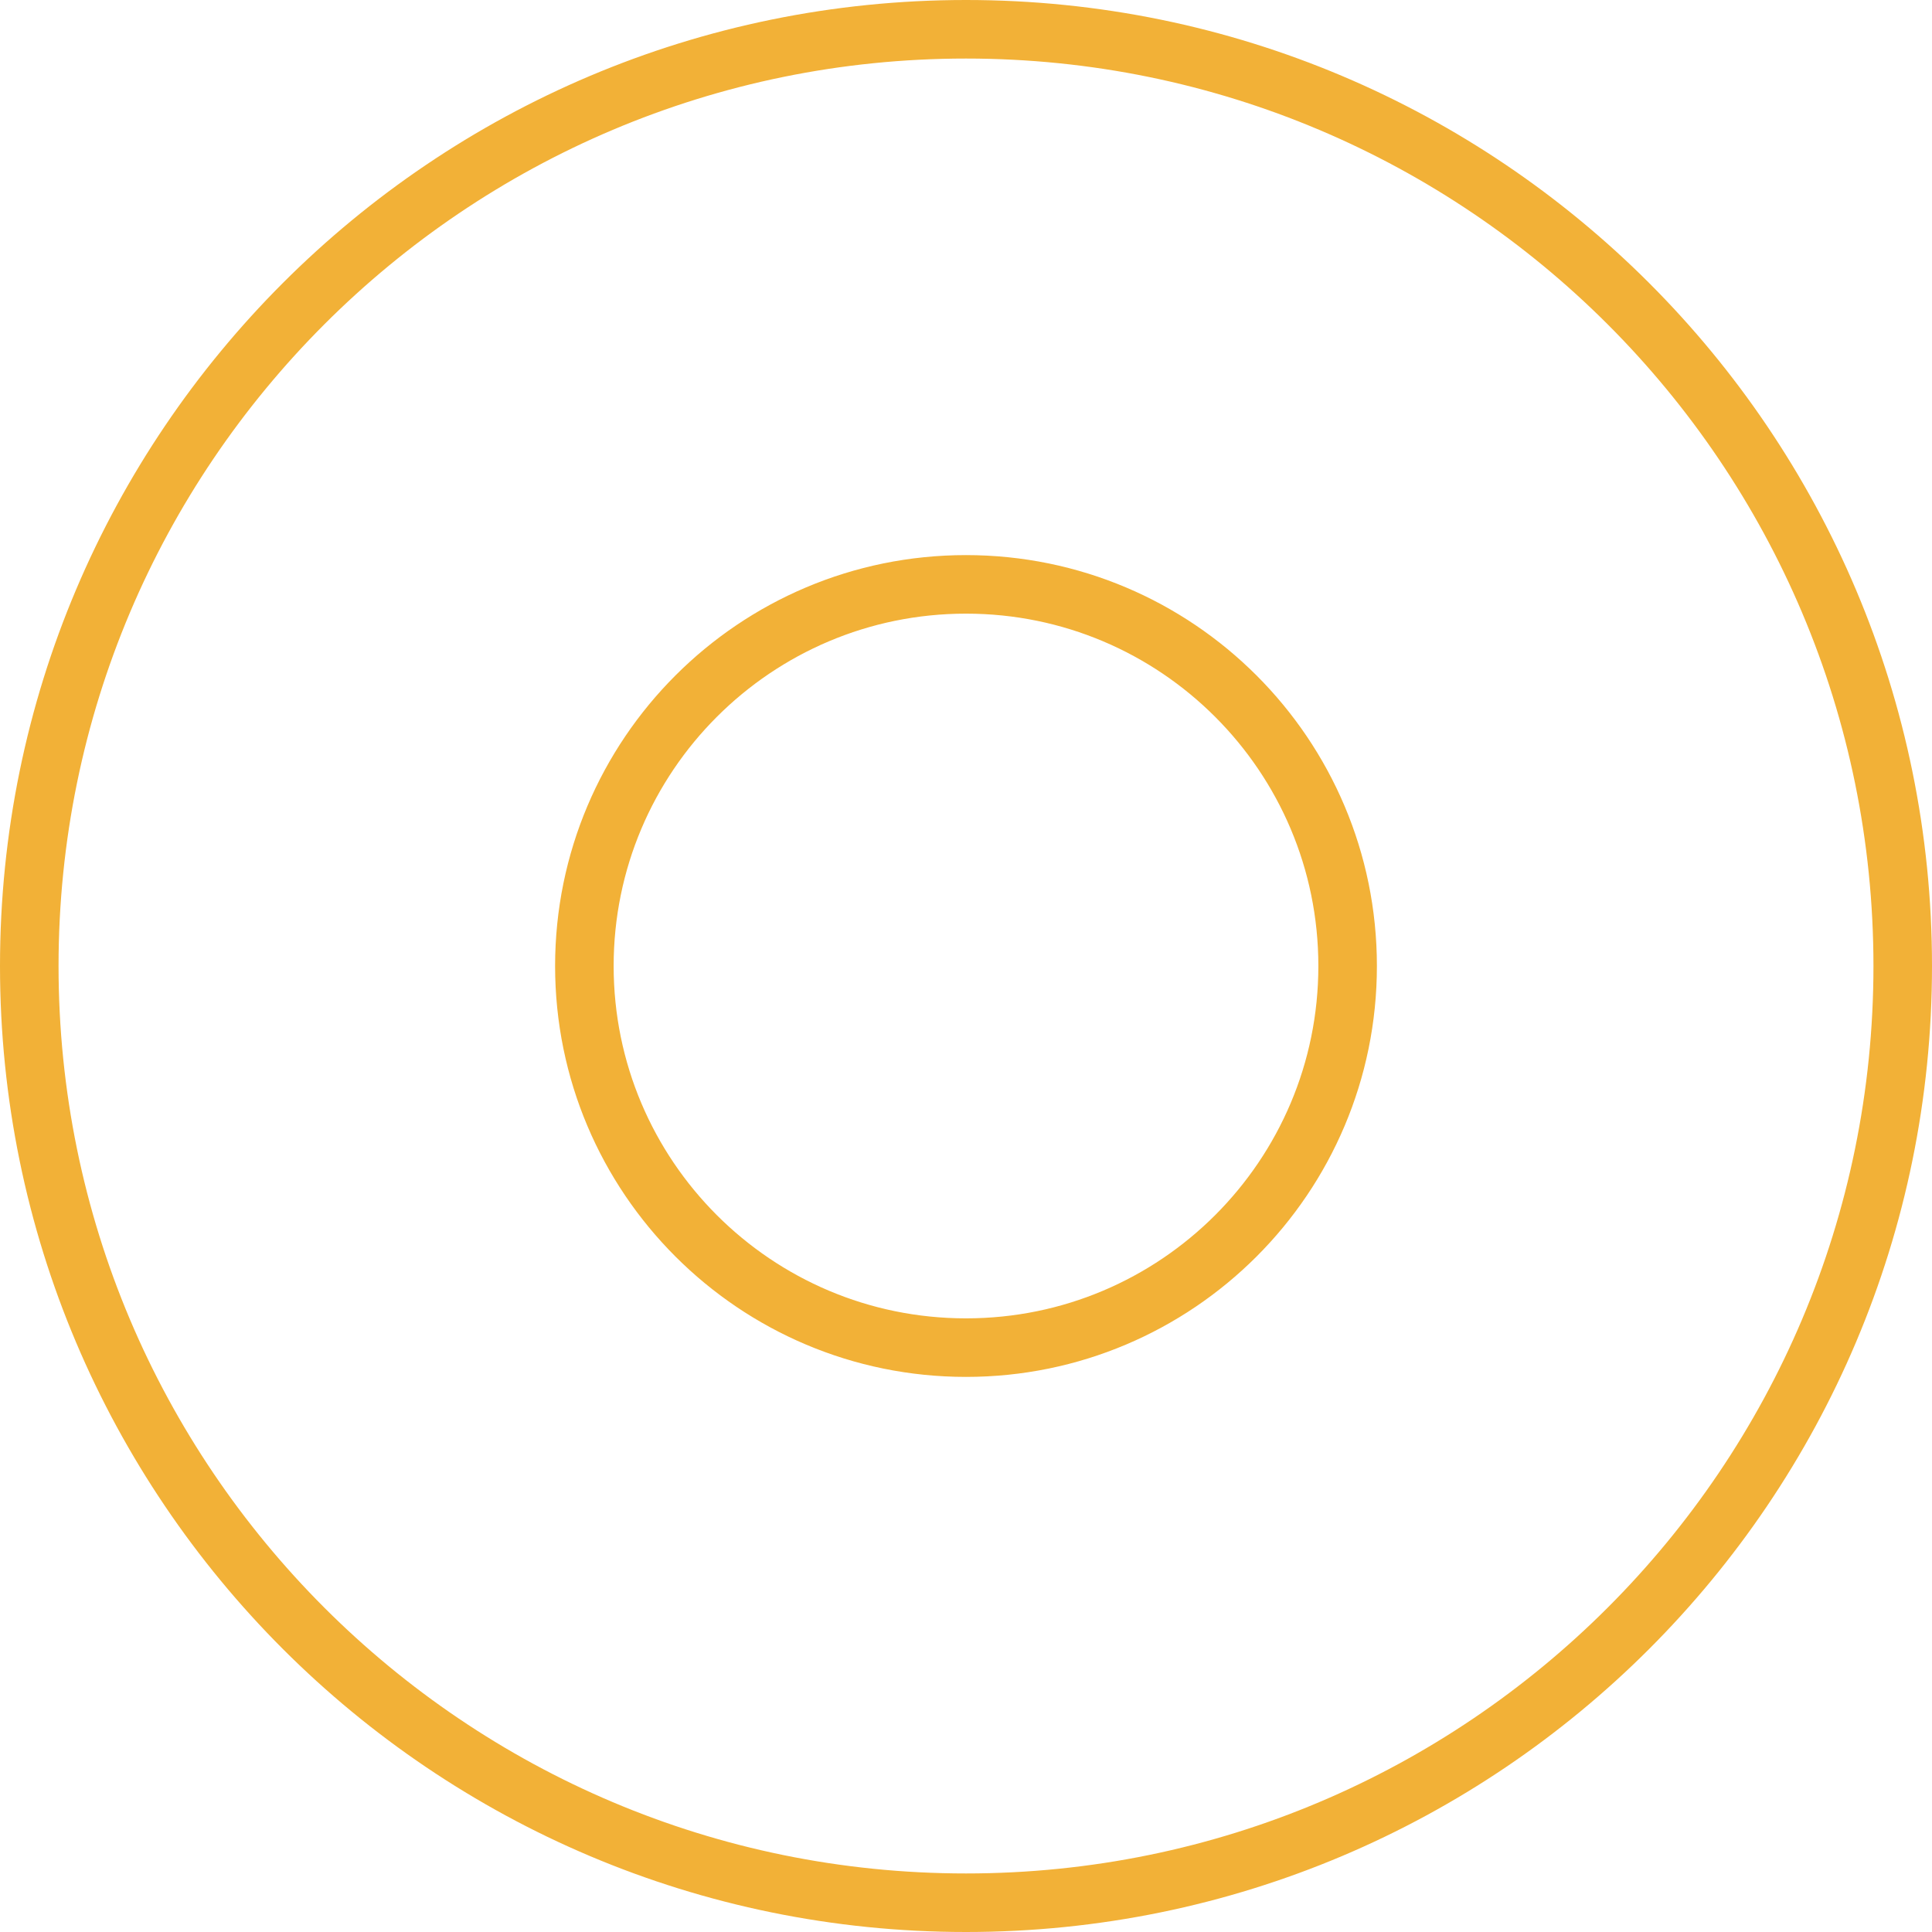
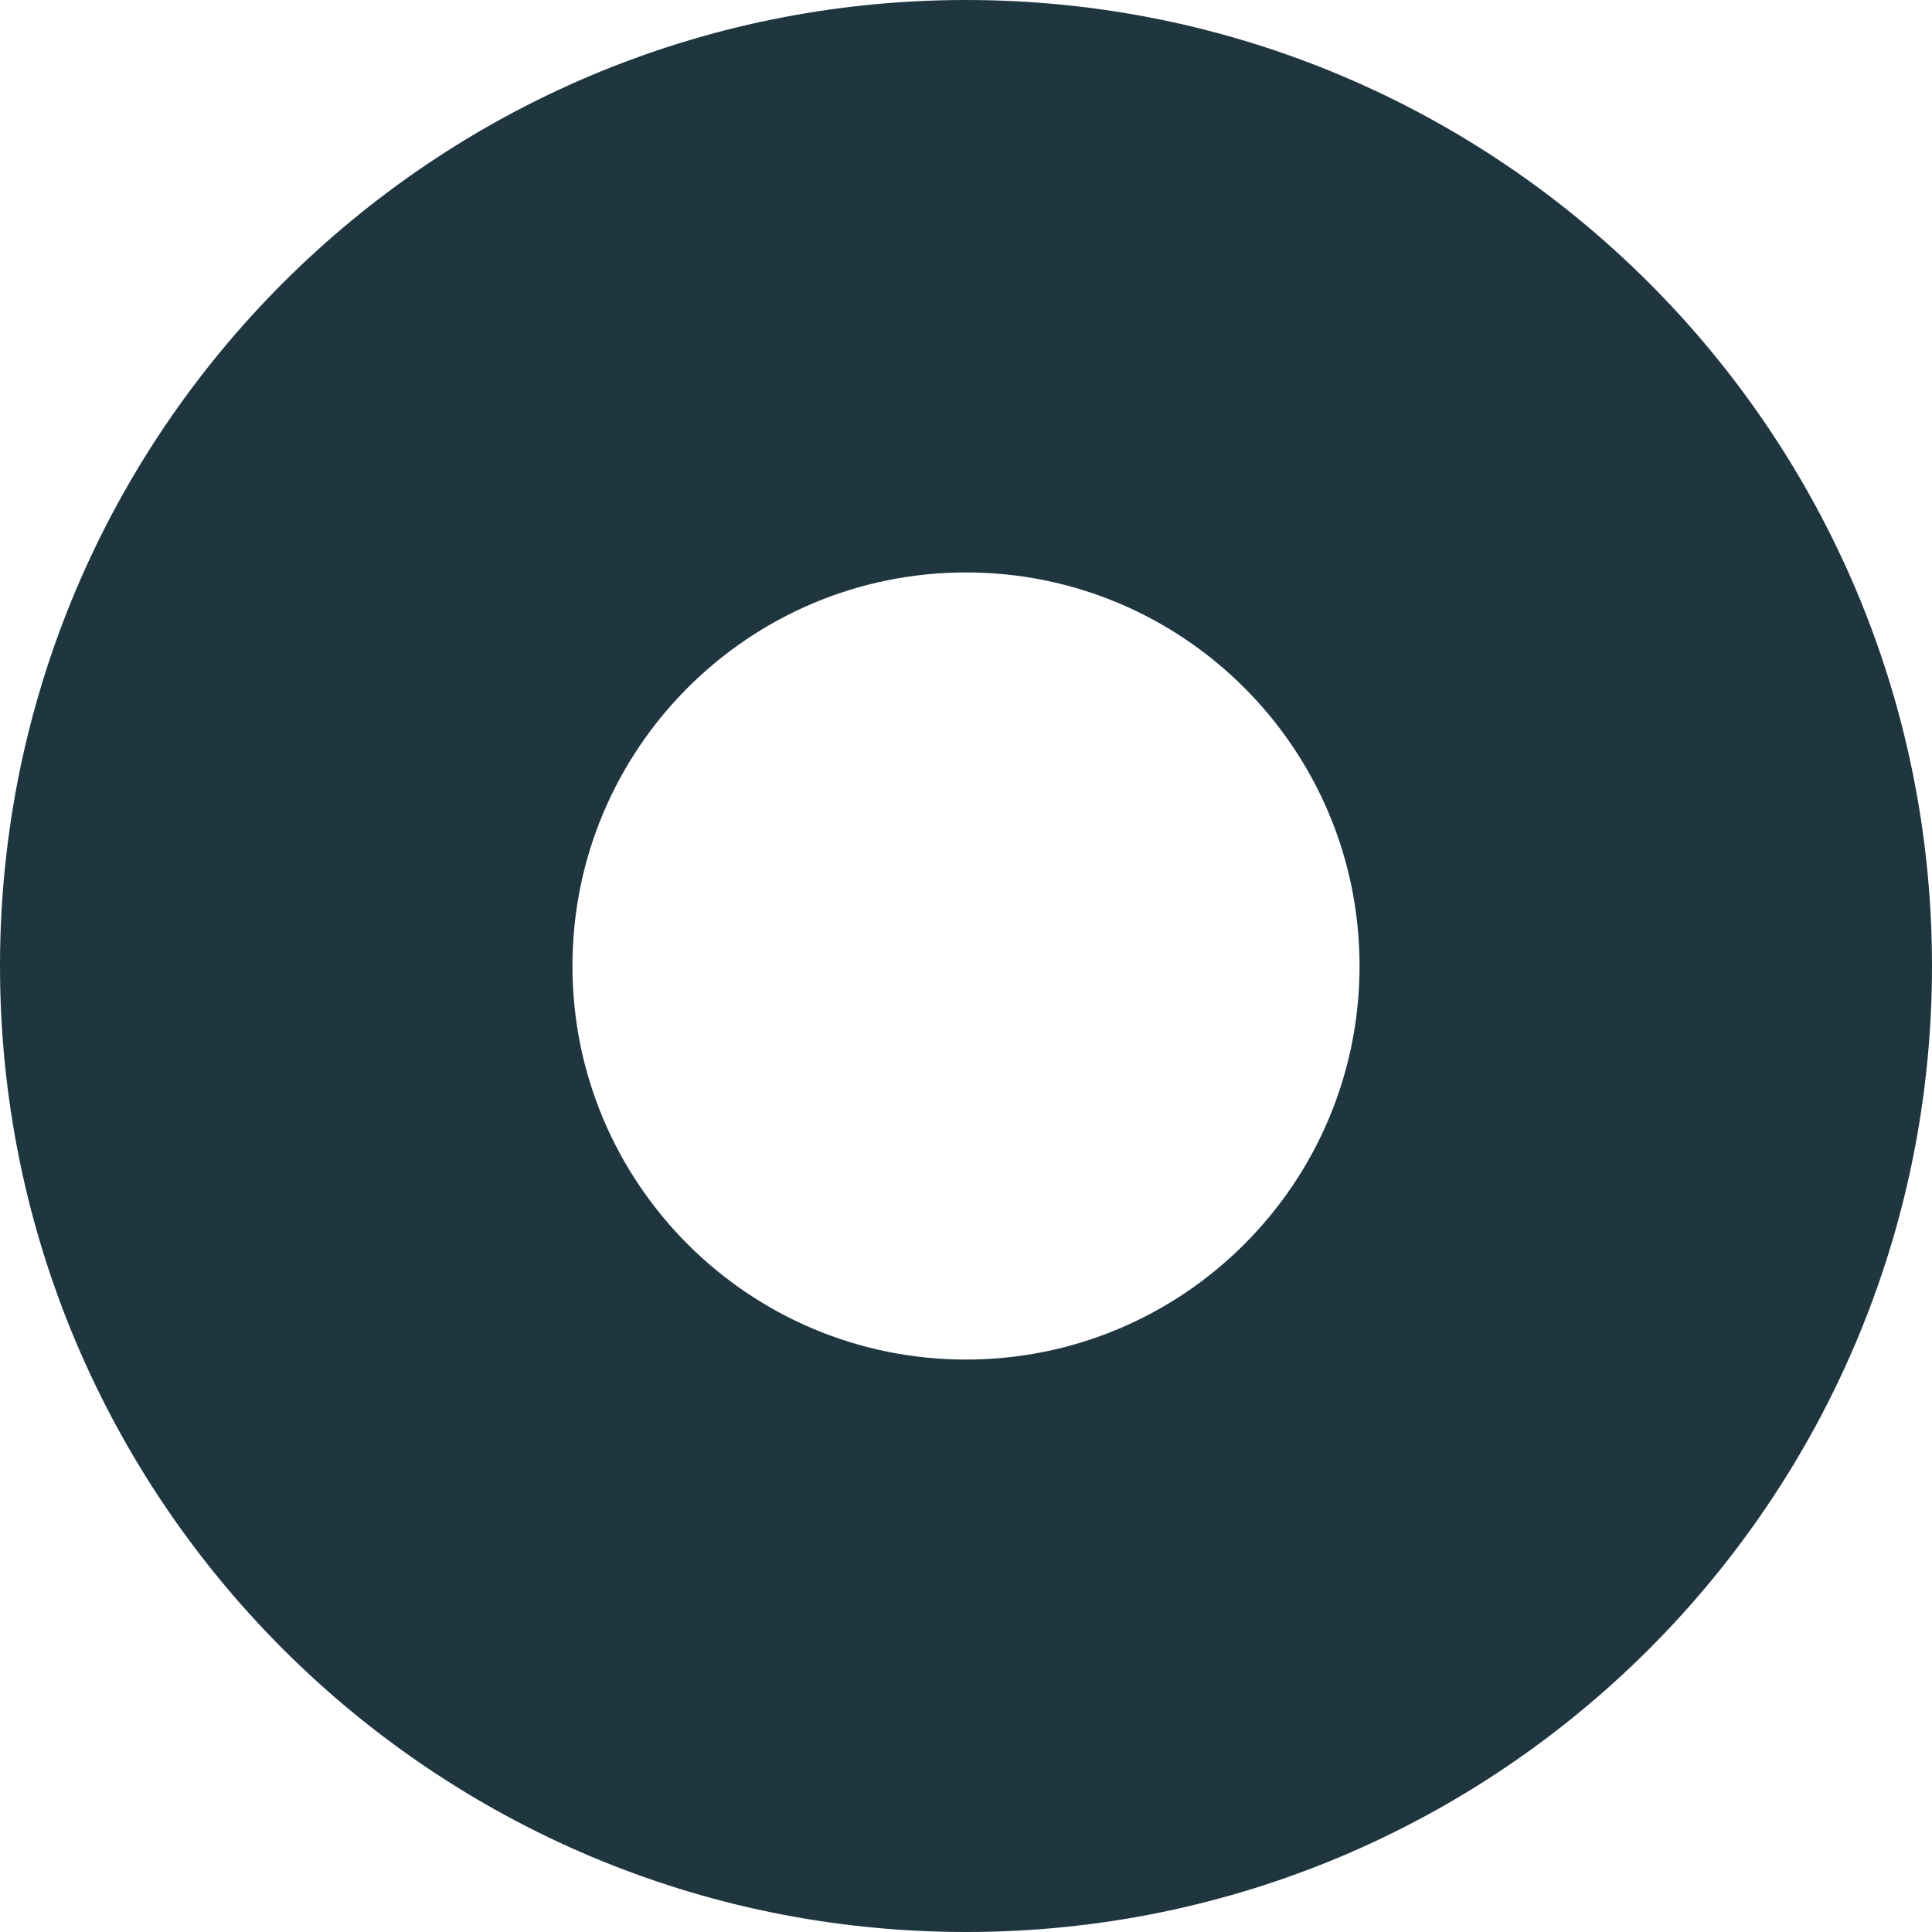
- <svg xmlns="http://www.w3.org/2000/svg" width="66" height="66">
-   <path d="M33 1c17.673 0 32 14.327 32 32 0 17.673-14.327 32-32 32C15.327 65 1 50.673 1 33 1 15.327 15.327 1 33 1Zm0 18.963c-7.2 0-13.037 5.837-13.037 13.037 0 7.2 5.837 13.037 13.037 13.037 7.2 0 13.037-5.837 13.037-13.037 0-7.2-5.837-13.037-13.037-13.037Z" stroke="#F2B137" stroke-width="2" fill="none" />
+ <svg xmlns="http://www.w3.org/2000/svg" width="64" height="64" viewBox="0 0 64 64" fill="none">
+   <path fill-rule="evenodd" clip-rule="evenodd" d="M64 32C64 14.327 49.673 0 32 0C14.327 0 0 14.327 0 32C0 49.673 14.327 64 32 64C49.673 64 64 49.673 64 32ZM18.963 32C18.963 24.8 24.8 18.963 32 18.963C39.2 18.963 45.037 24.8 45.037 32C45.037 39.2 39.2 45.037 32 45.037C24.8 45.037 18.963 39.2 18.963 32Z" fill="#1F3641" />
</svg>
